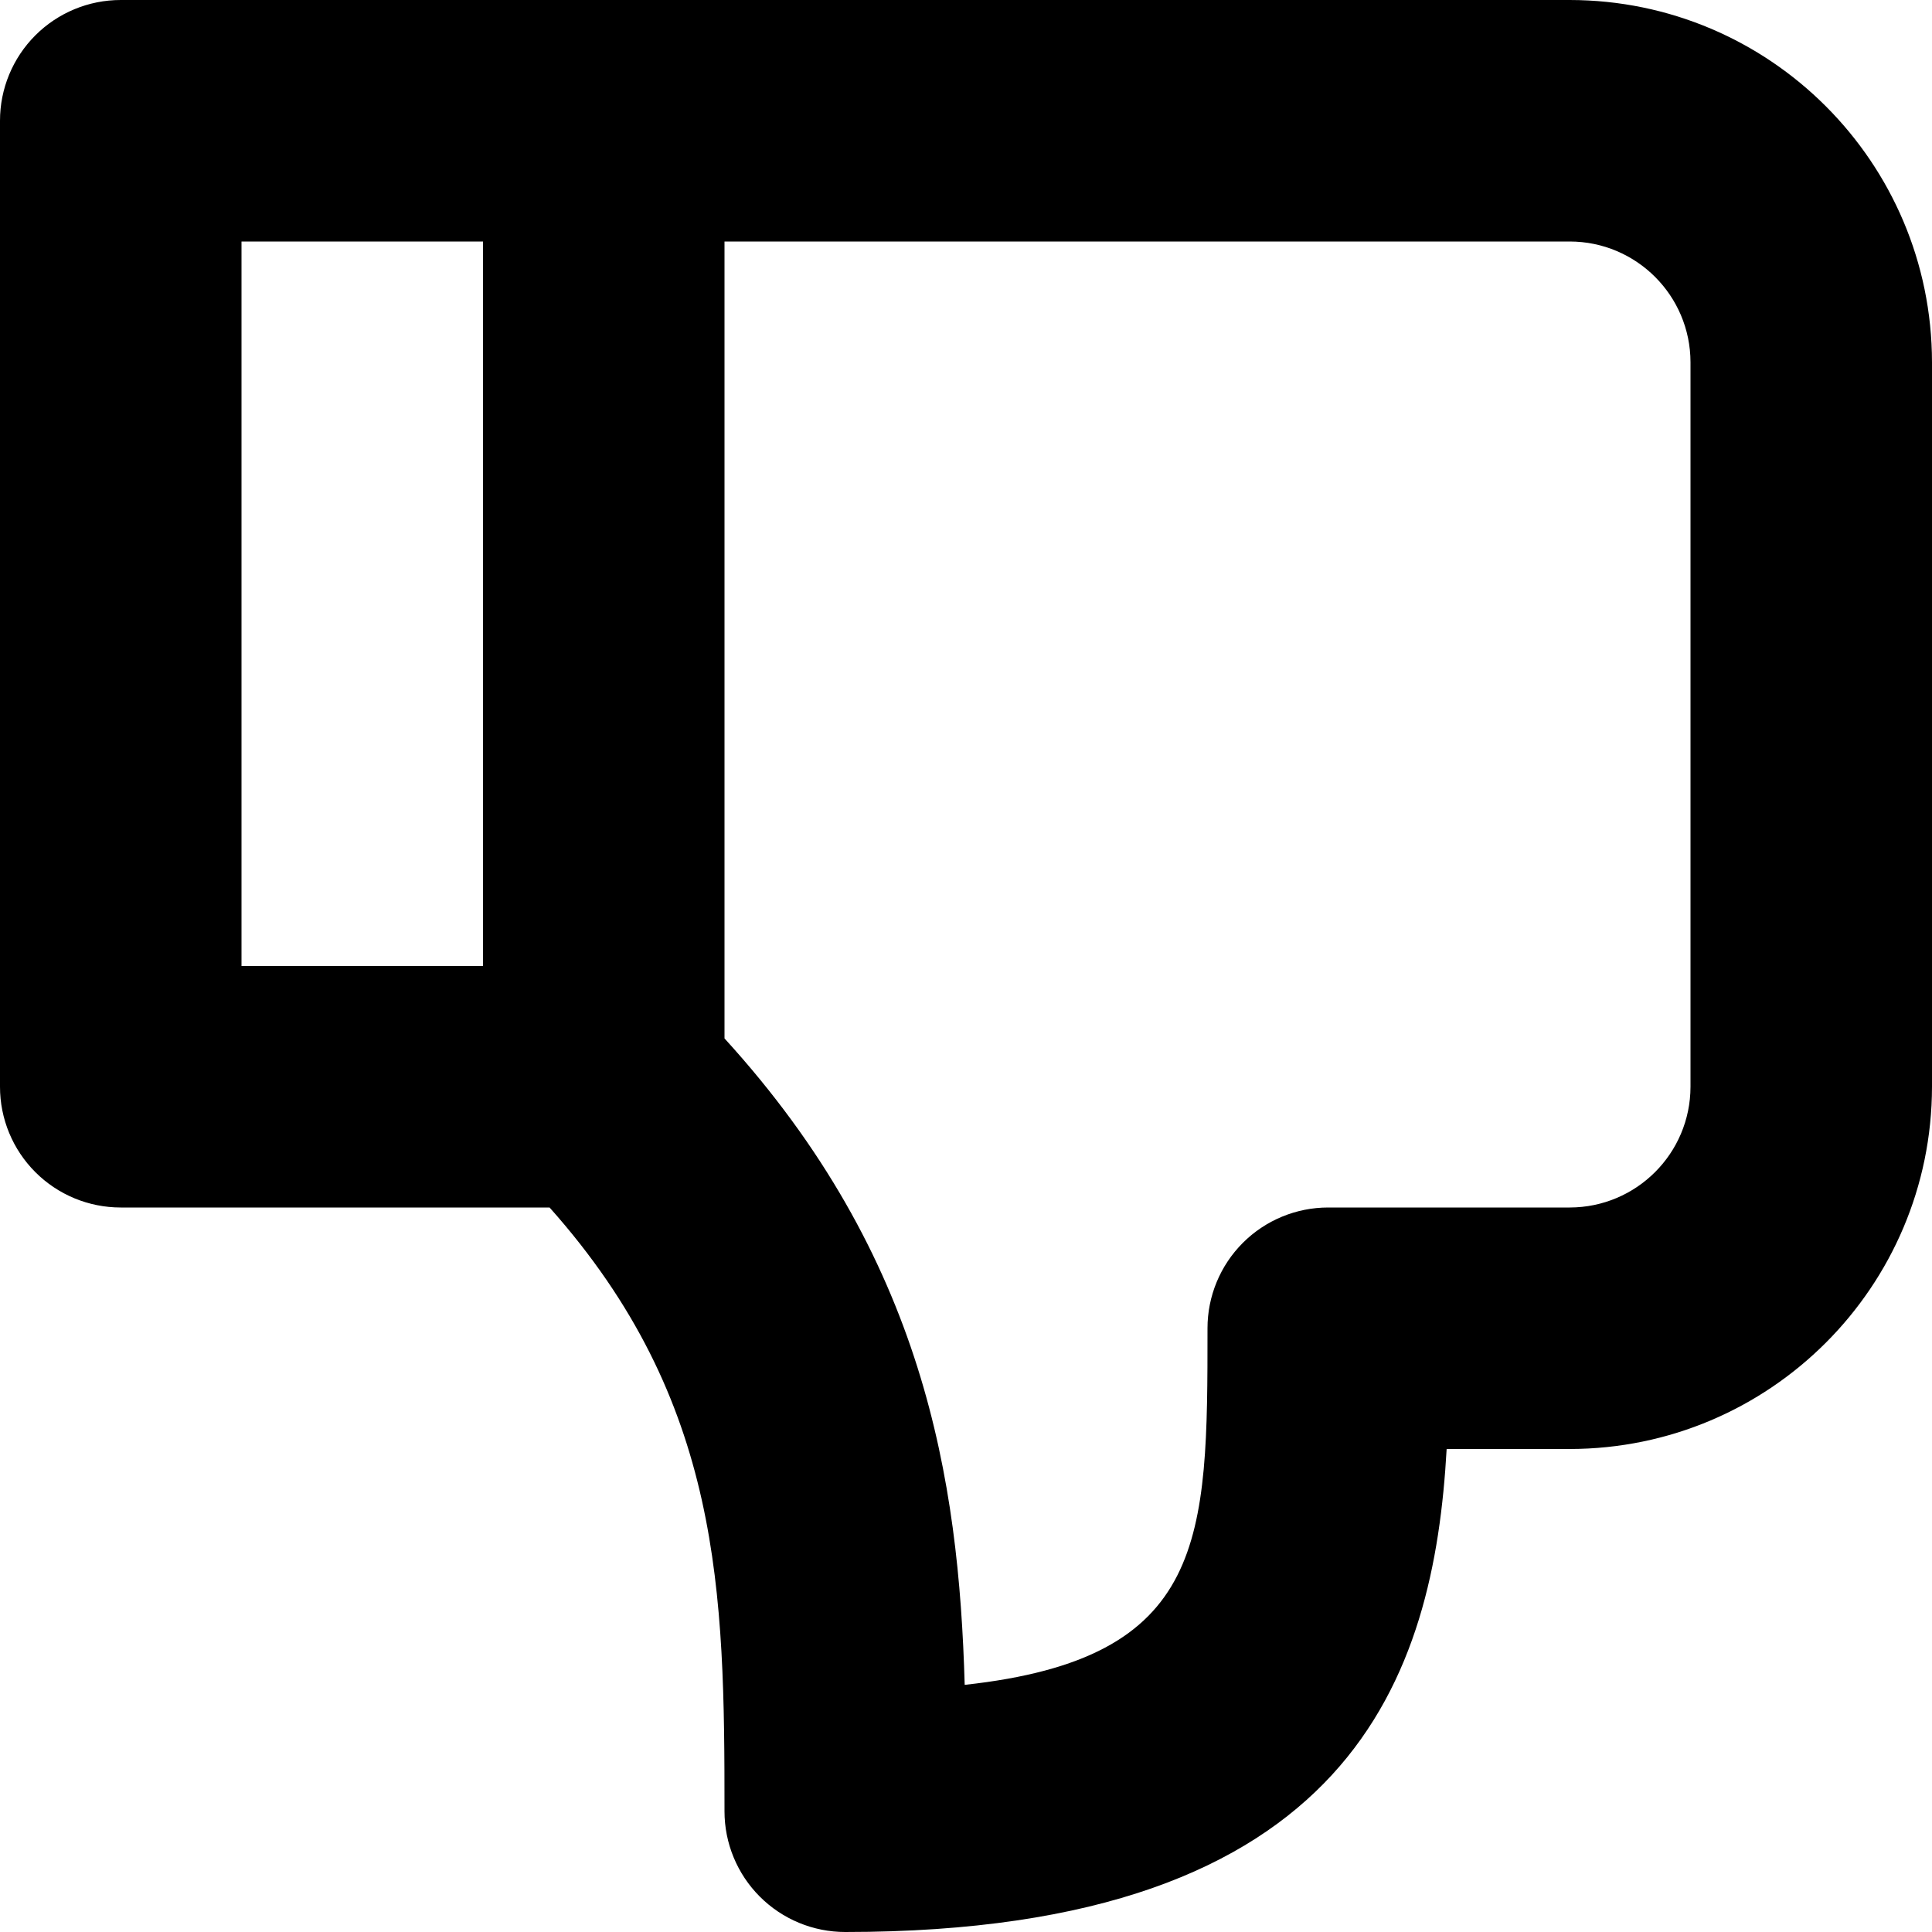
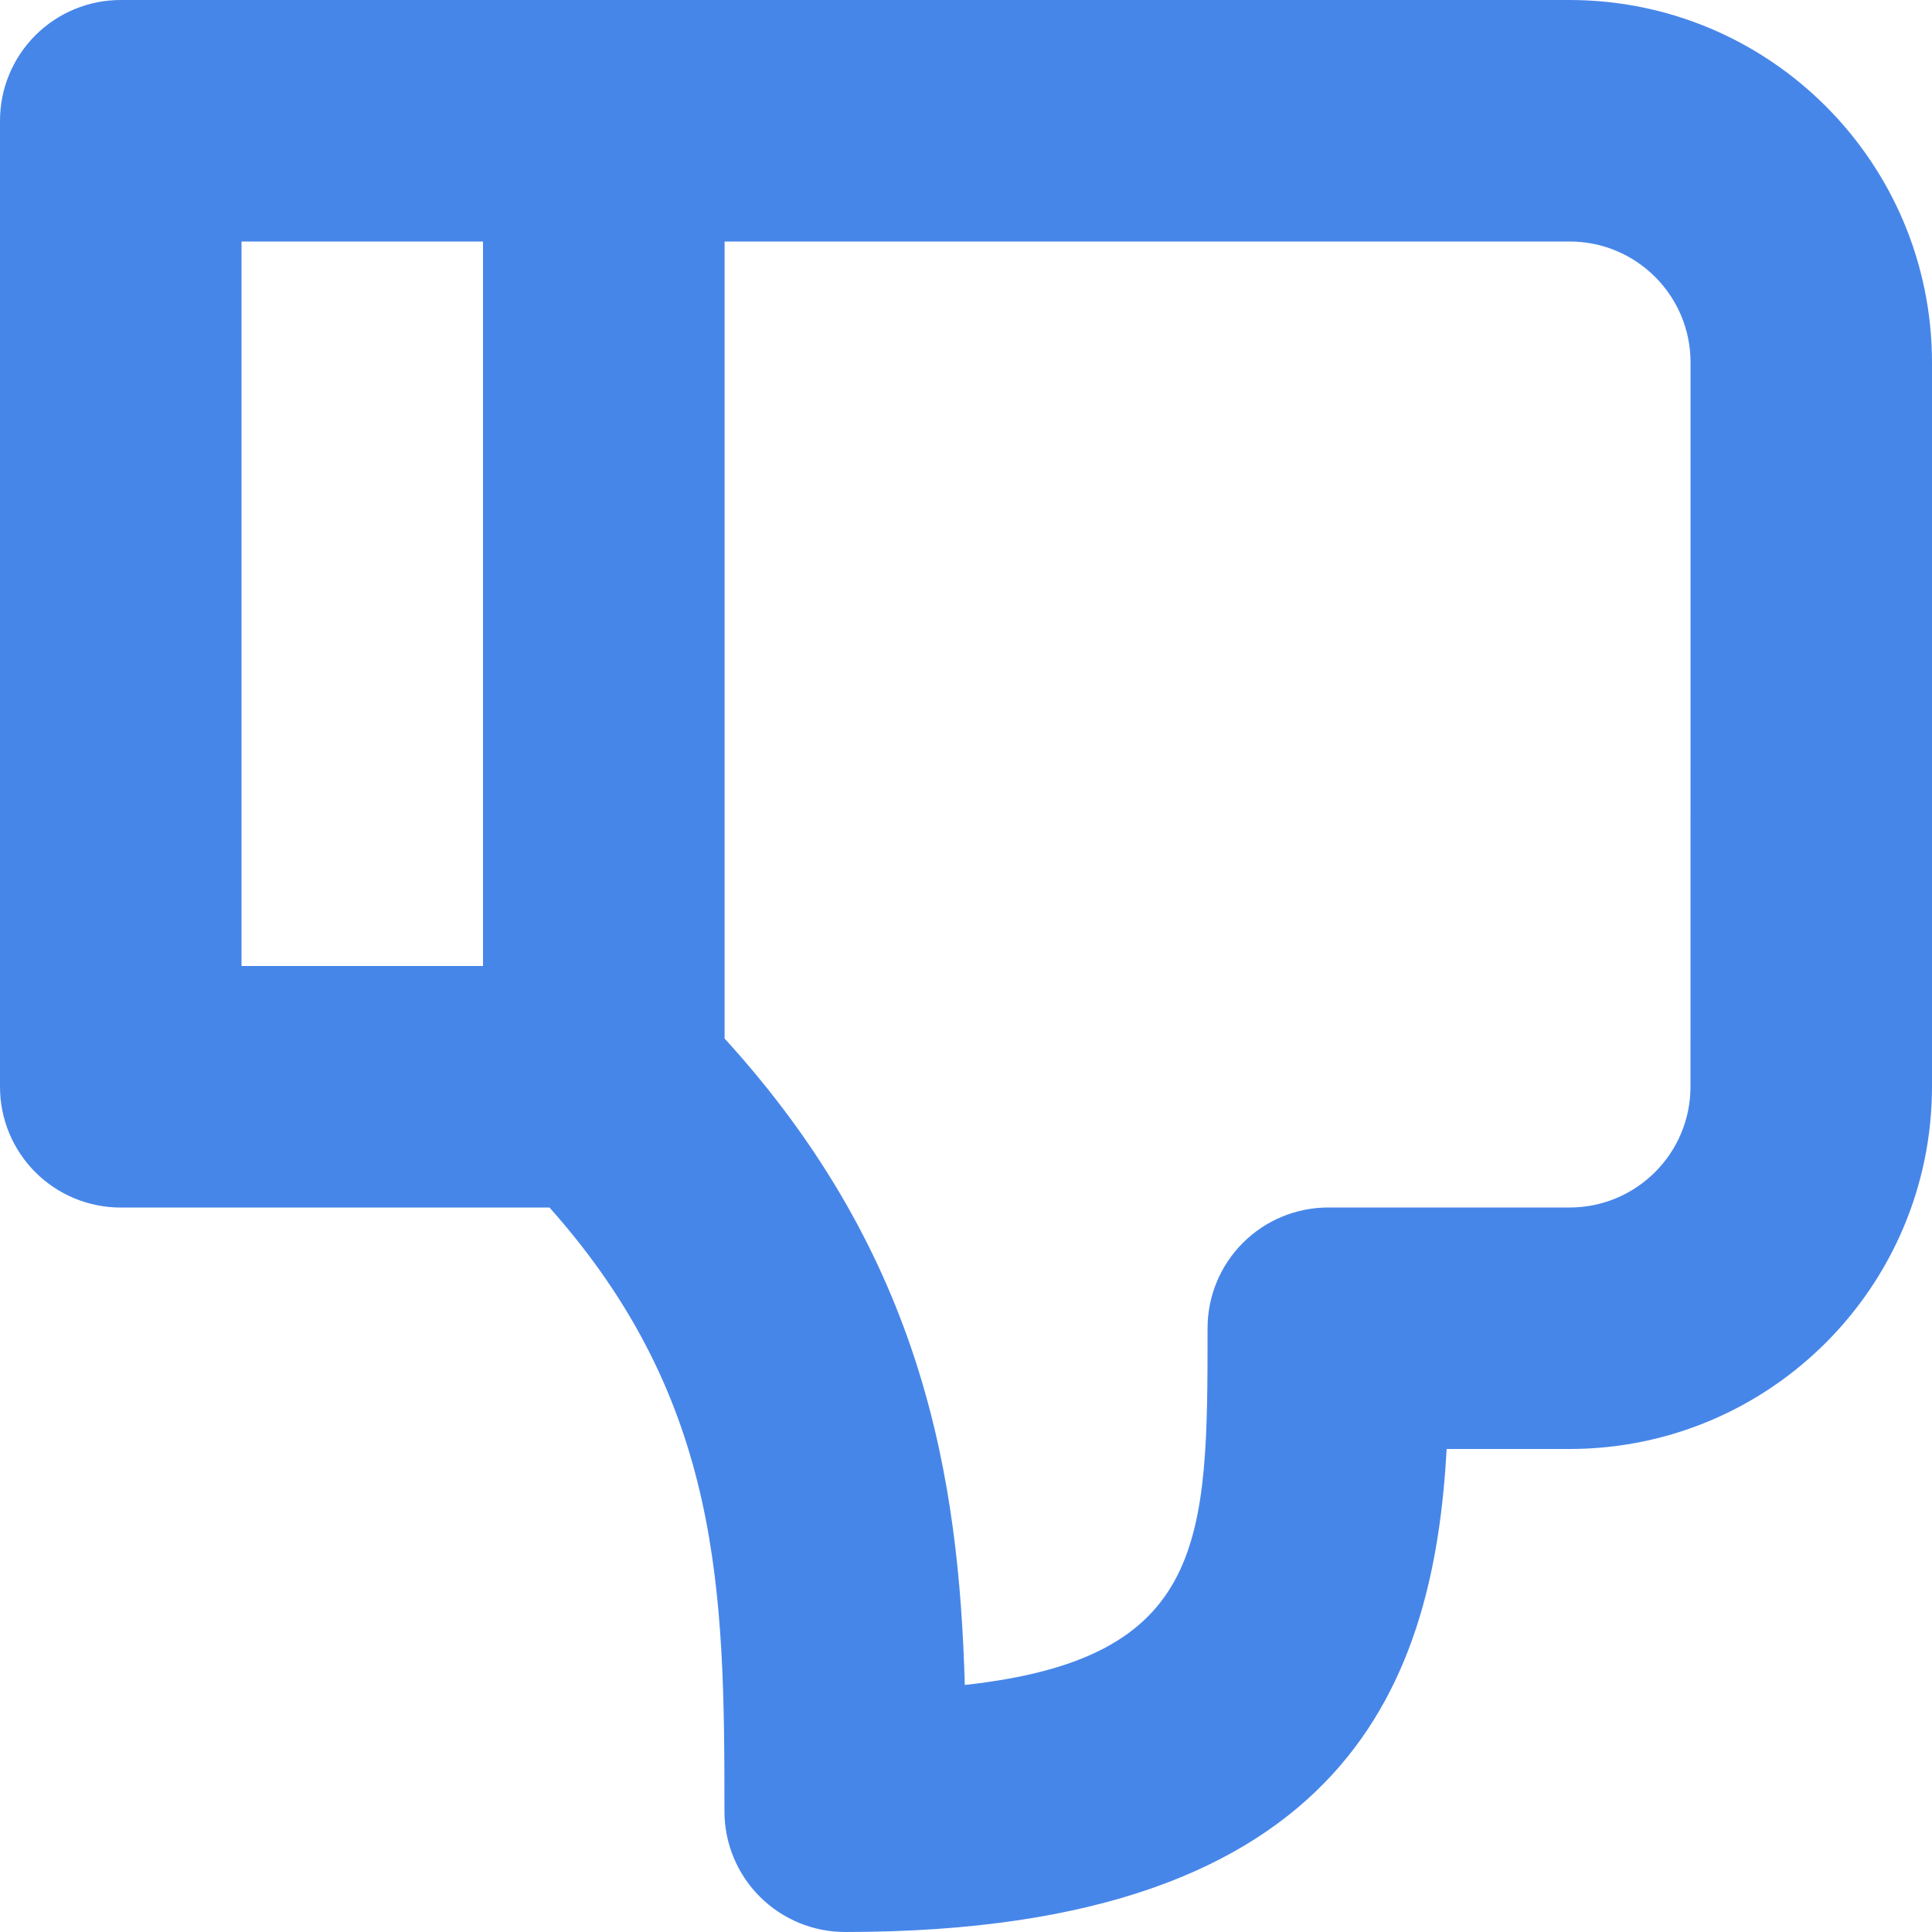
- <svg xmlns="http://www.w3.org/2000/svg" viewBox="0 0 96 96">
-   <path d="M78,0H6A5.997,5.997,0,0,0,0,6V54a5.997,5.997,0,0,0,6,6H27.308C35.887,69.631,36,79.119,36,90a5.997,5.997,0,0,0,6,6c25.277,0,29.256-12.82,29.883-24H78A18.02,18.02,0,0,0,96,54V18A18.02,18.02,0,0,0,78,0ZM12,12H24V48H12ZM84,54a6.008,6.008,0,0,1-6,6H66a5.997,5.997,0,0,0-6,6c0,10.488,0,16.406-12.065,17.719C47.643,73.523,45.926,62.484,36,51.598V12H78a6.008,6.008,0,0,1,6,6Z" />
+ <svg xmlns="http://www.w3.org/2000/svg" width="39" height="39" viewBox="0 0 39 39">
+   <path id="bad" d="M31.688,0H2.437A2.436,2.436,0,0,0,0,2.438v19.5a2.436,2.436,0,0,0,2.437,2.438h8.656c3.485,3.913,3.531,7.767,3.531,12.188A2.436,2.436,0,0,0,17.063,39c10.269,0,11.885-5.208,12.14-9.75h2.485A7.321,7.321,0,0,0,39,21.937V7.312A7.321,7.321,0,0,0,31.688,0ZM4.875,4.875H9.75V19.5H4.875Zm29.25,17.063a2.441,2.441,0,0,1-2.437,2.437H26.813a2.436,2.436,0,0,0-2.437,2.438c0,4.261,0,6.665-4.9,7.2-.119-4.142-.816-8.626-4.849-13.049V4.875H31.688a2.441,2.441,0,0,1,2.438,2.438Z" fill="#4786e9" />
</svg>
